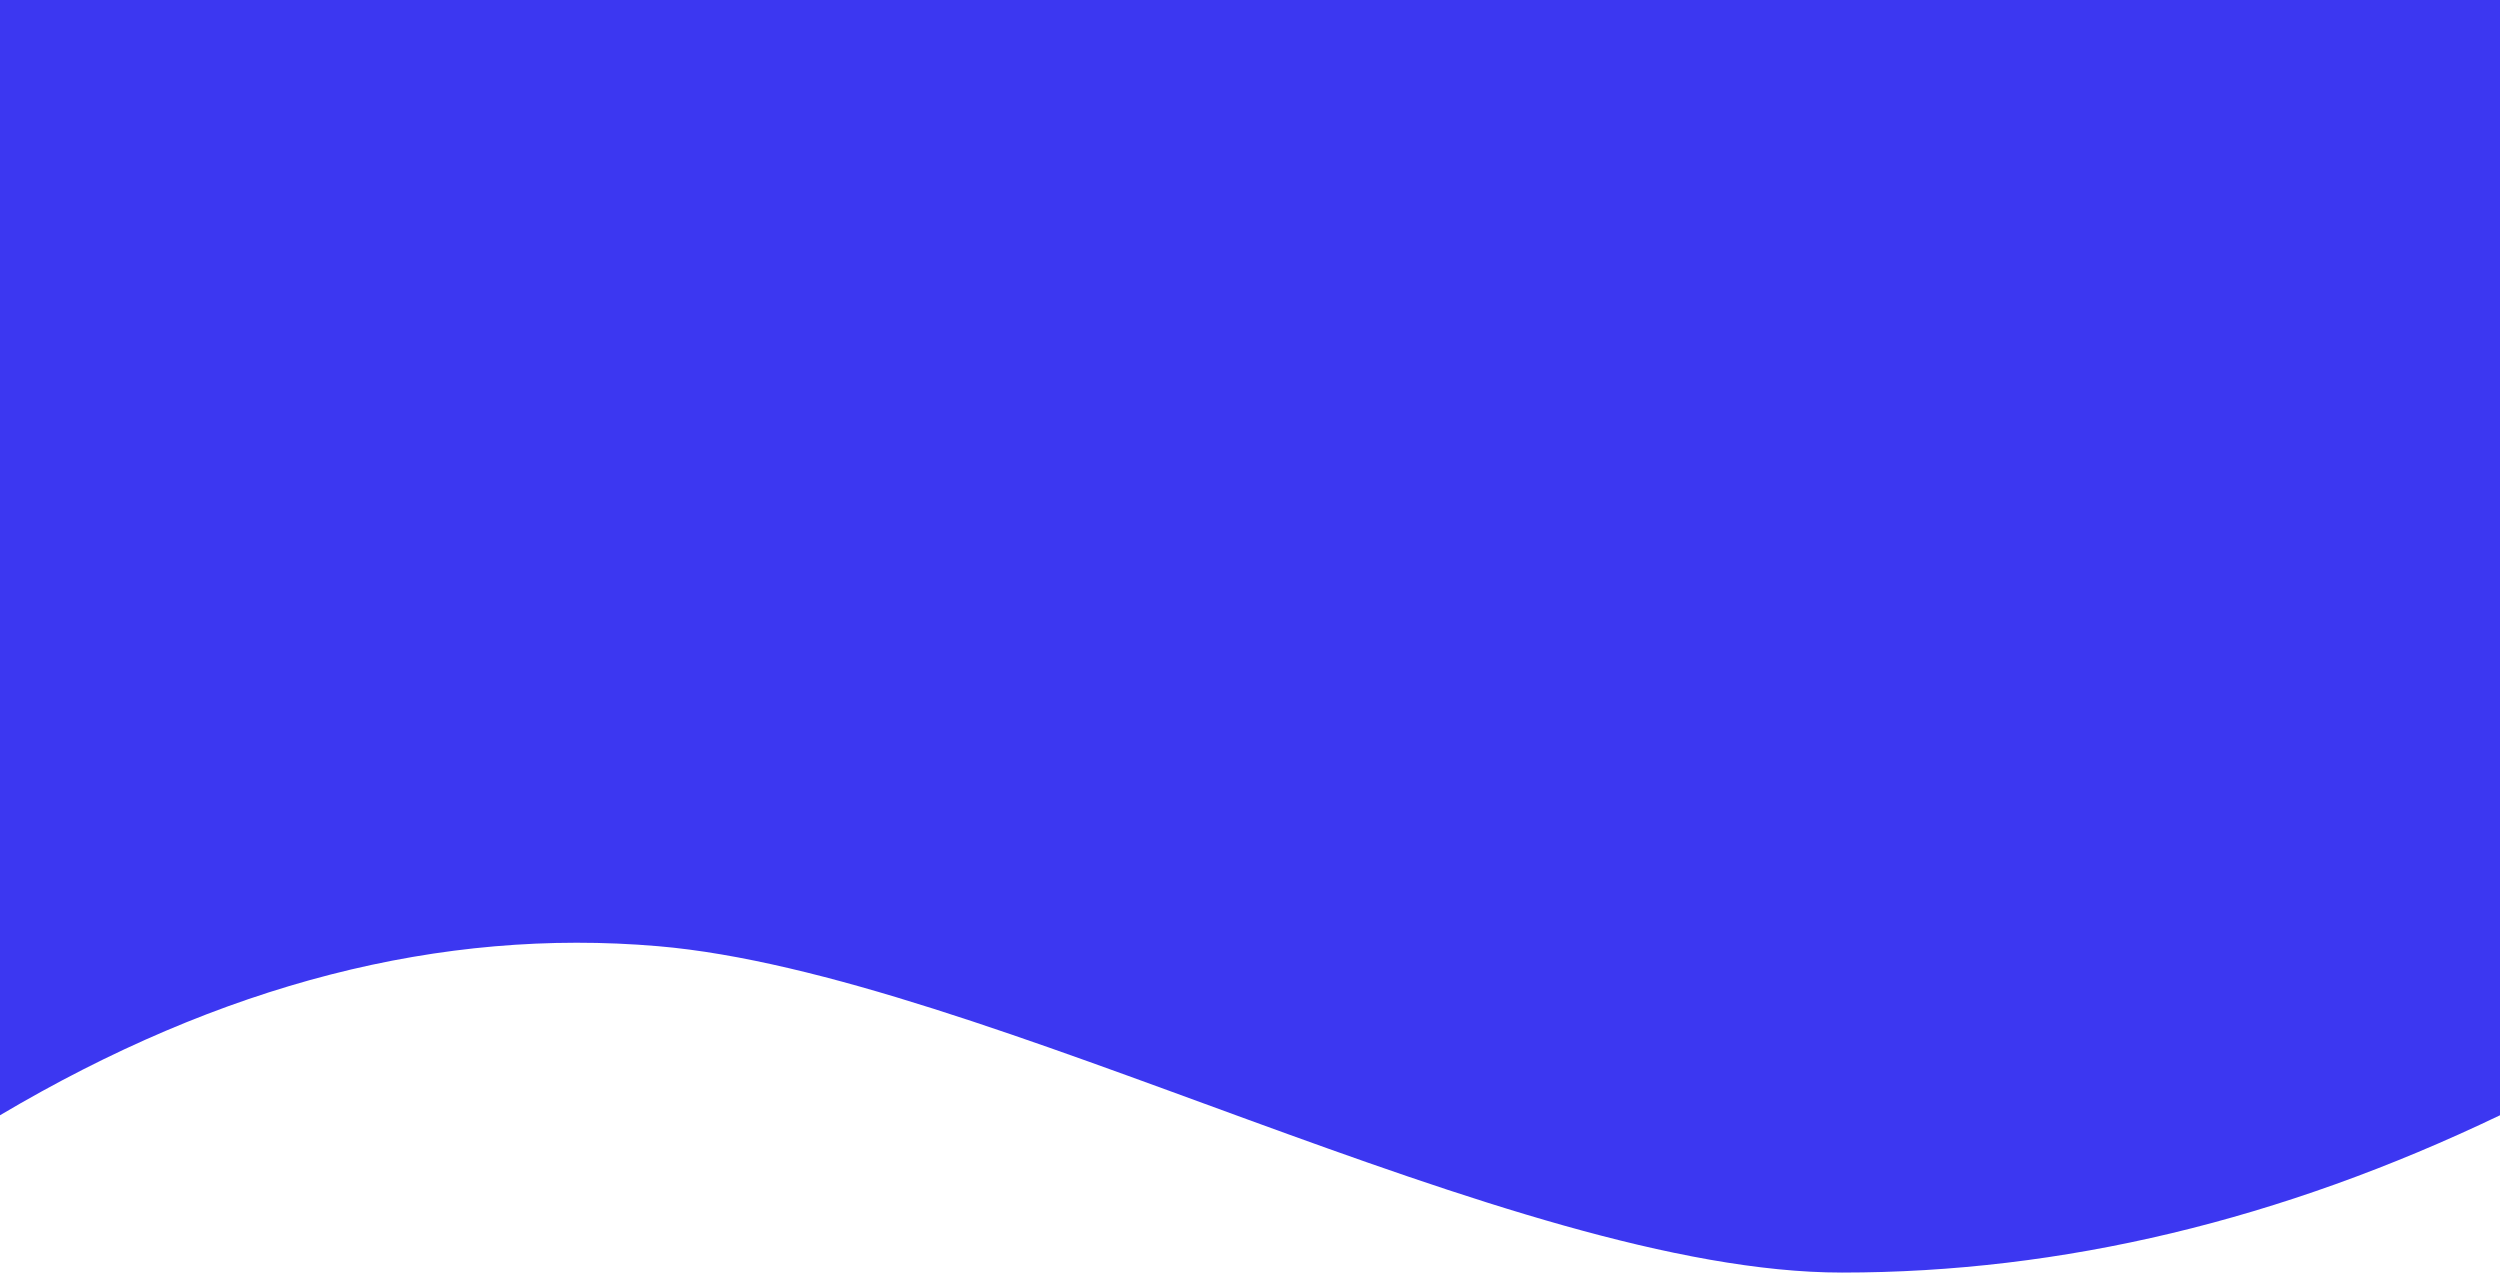
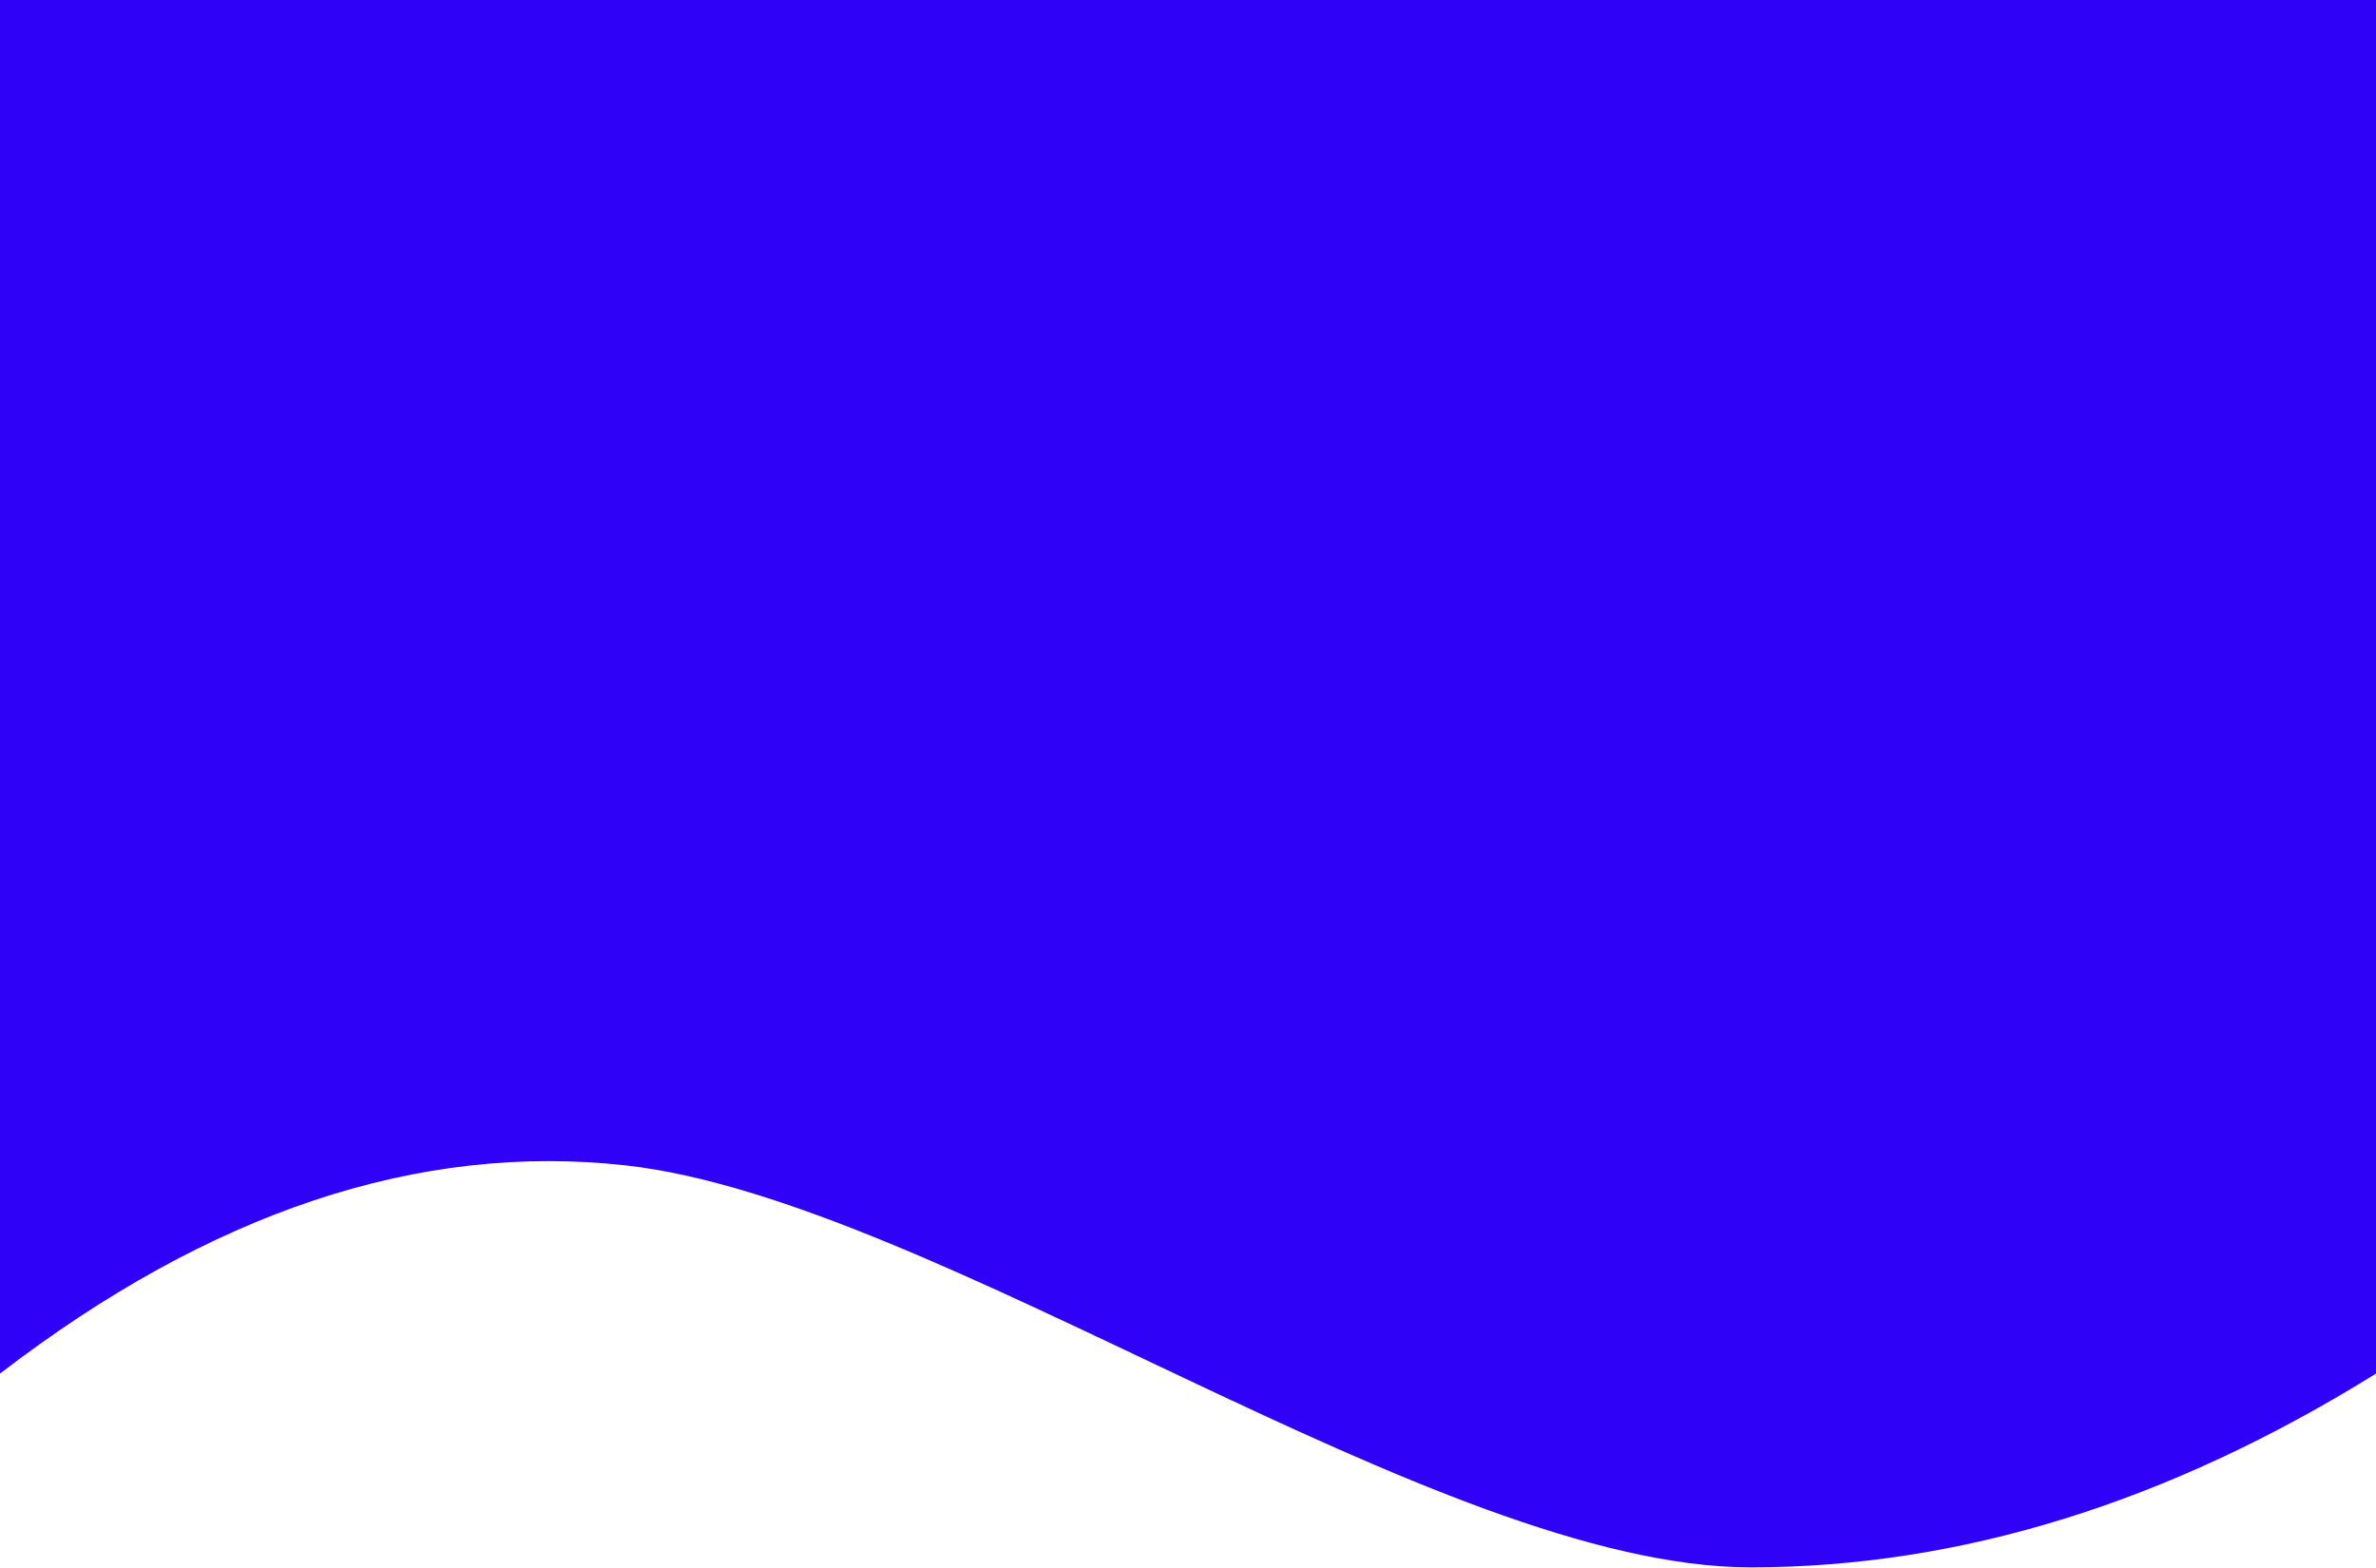
- <svg xmlns="http://www.w3.org/2000/svg" width="1440px" height="733px" viewBox="0 0 1440 733" version="1.1">
-   <g id="Marshmello_landing-page" stroke="none" stroke-width="1" fill="none" fill-rule="evenodd">
-     <g id="Marshmello_landngpage-Copy-2" fill="#3C37F1">
-       <path d="M0,0 L1440,0 L1440,642.392 C1314,702.797 1187.667,733 1061,733 C871,733 566.667,561.027 379,545 C253.888,534.316 127.555,566.779 0,642.392 L0,0 Z" id="2" />
-     </g>
-   </g>
+ <svg xmlns="http://www.w3.org/2000/svg" width="1440" height="950" viewBox="0 0 1440 950" fill="none">
+   <path fill-rule="evenodd" clip-rule="evenodd" d="M0 0H1440V832.568C1314 910.856 1187.67 950 1061 950C871 950 566.667 727.115 379 706.344C253.888 692.496 127.555 734.571 0 832.568V0Z" fill="#2F01F7" />
</svg>
